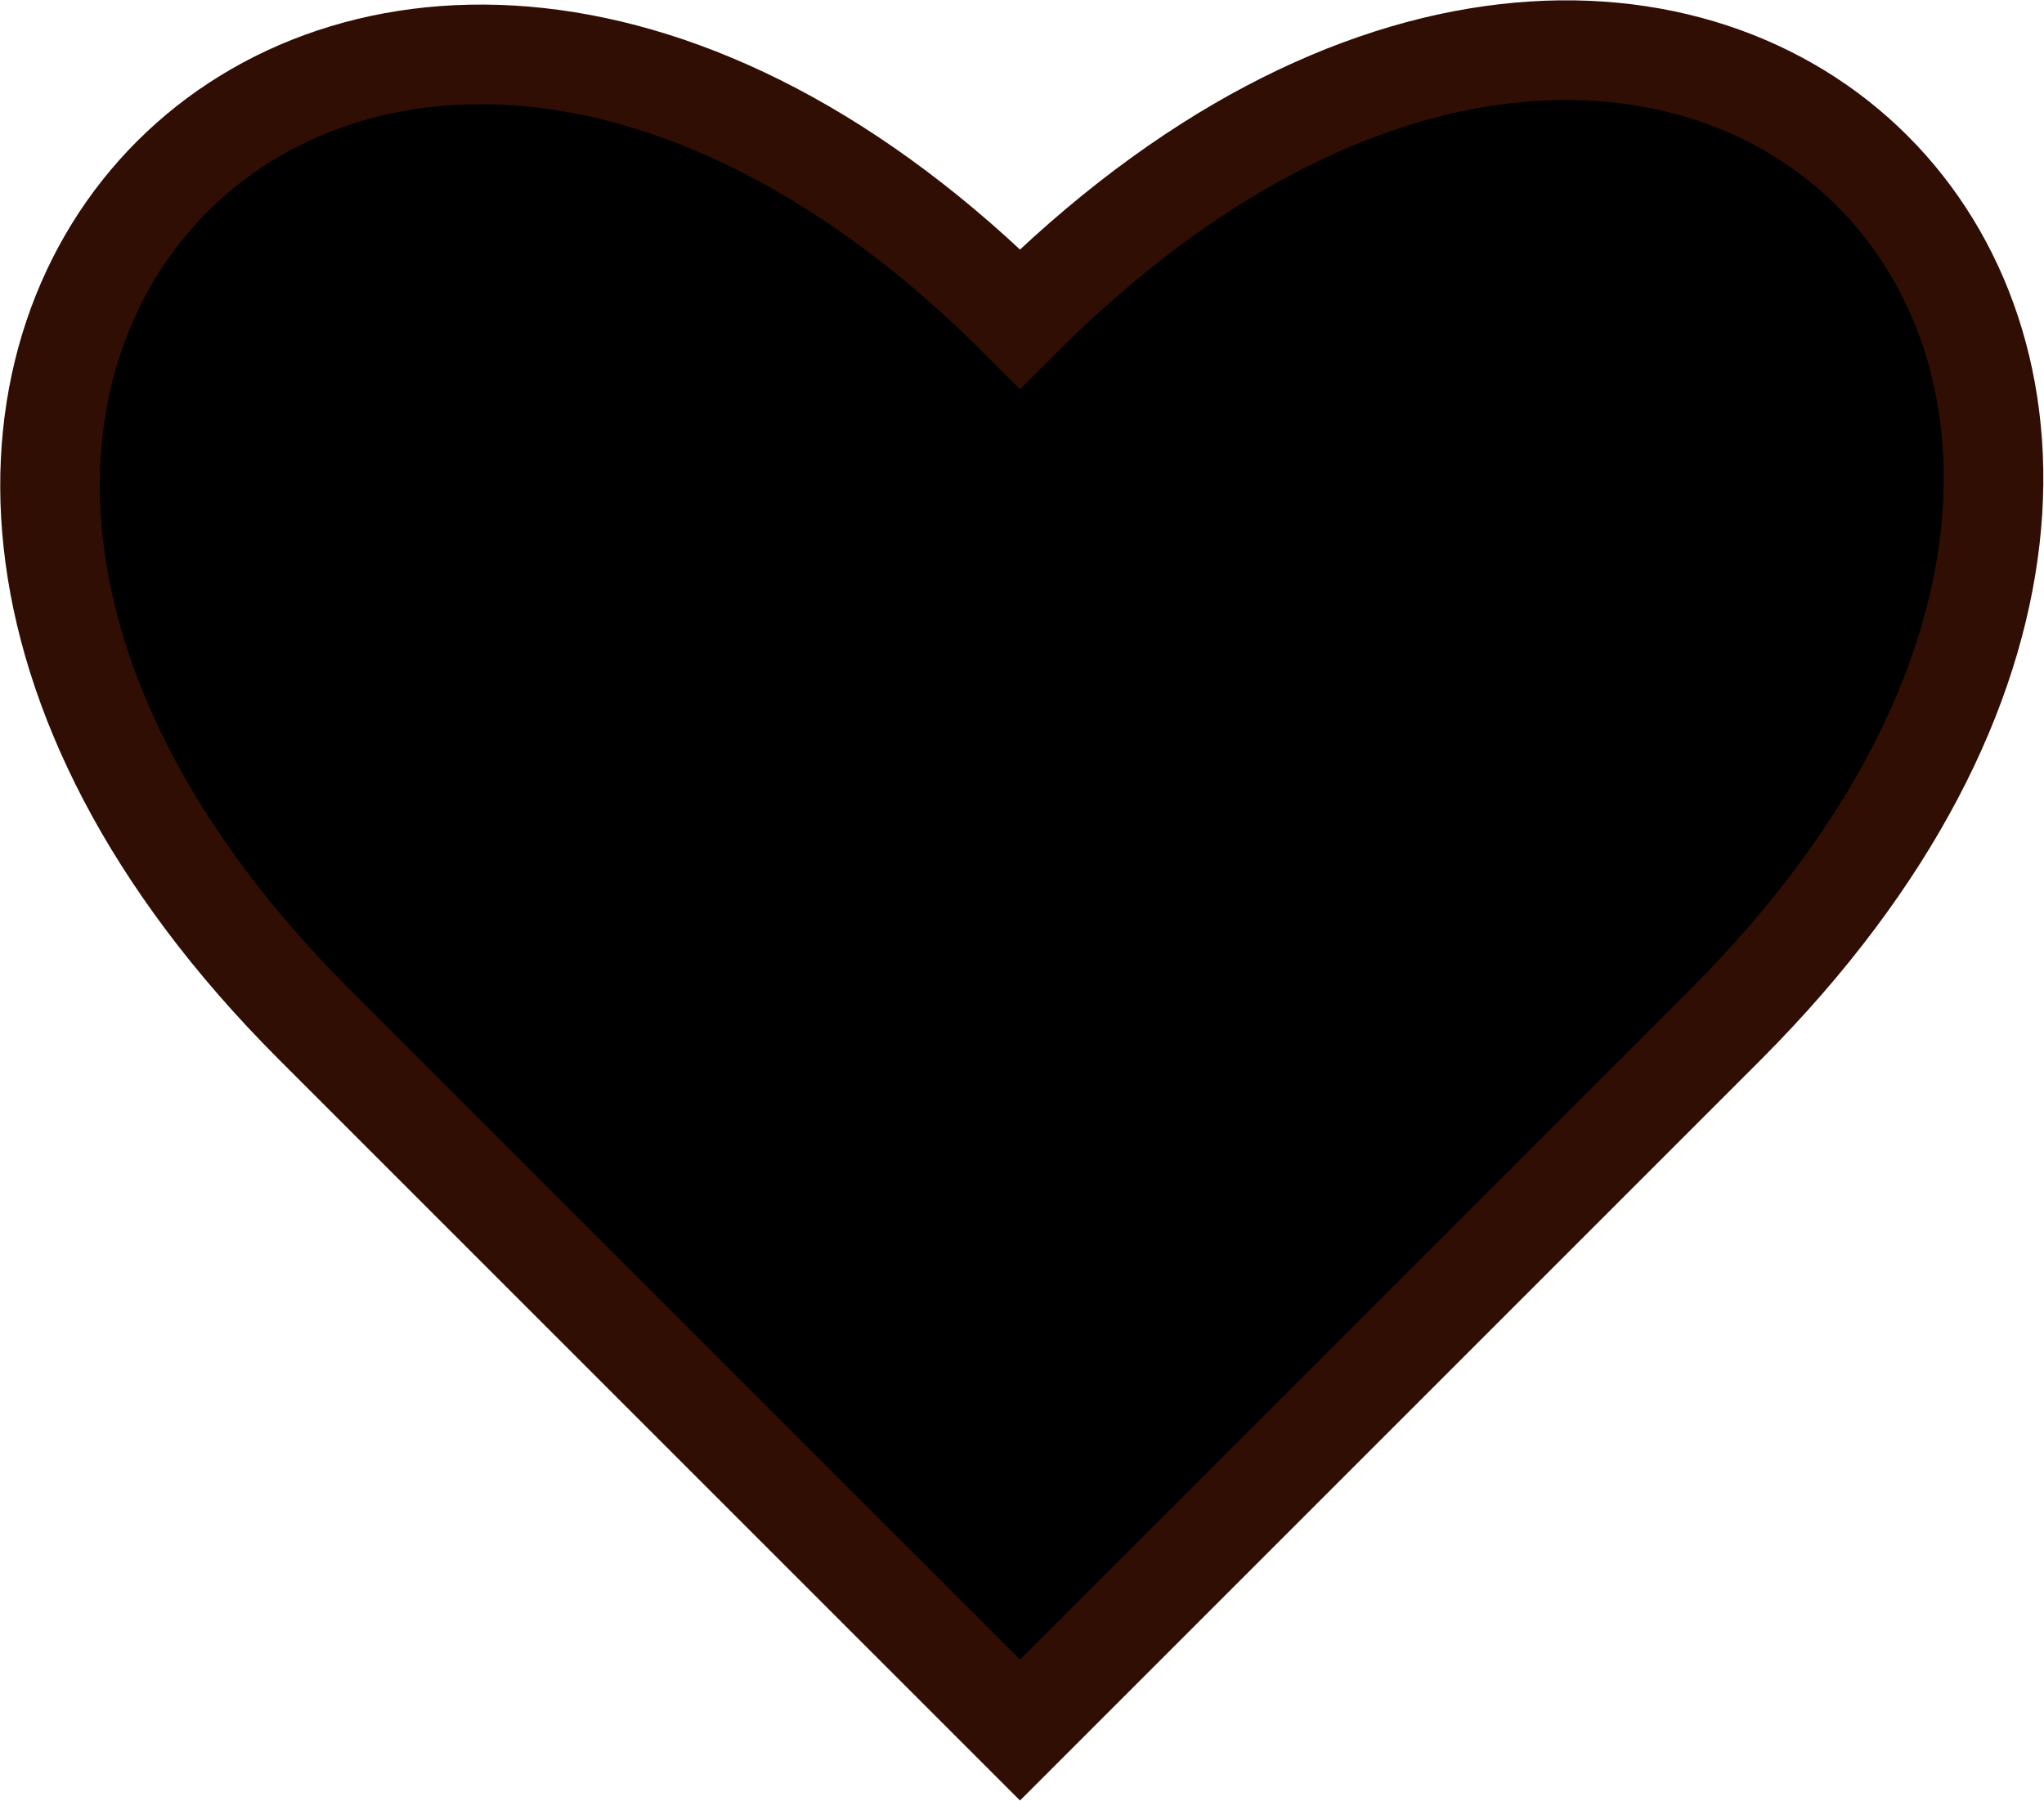
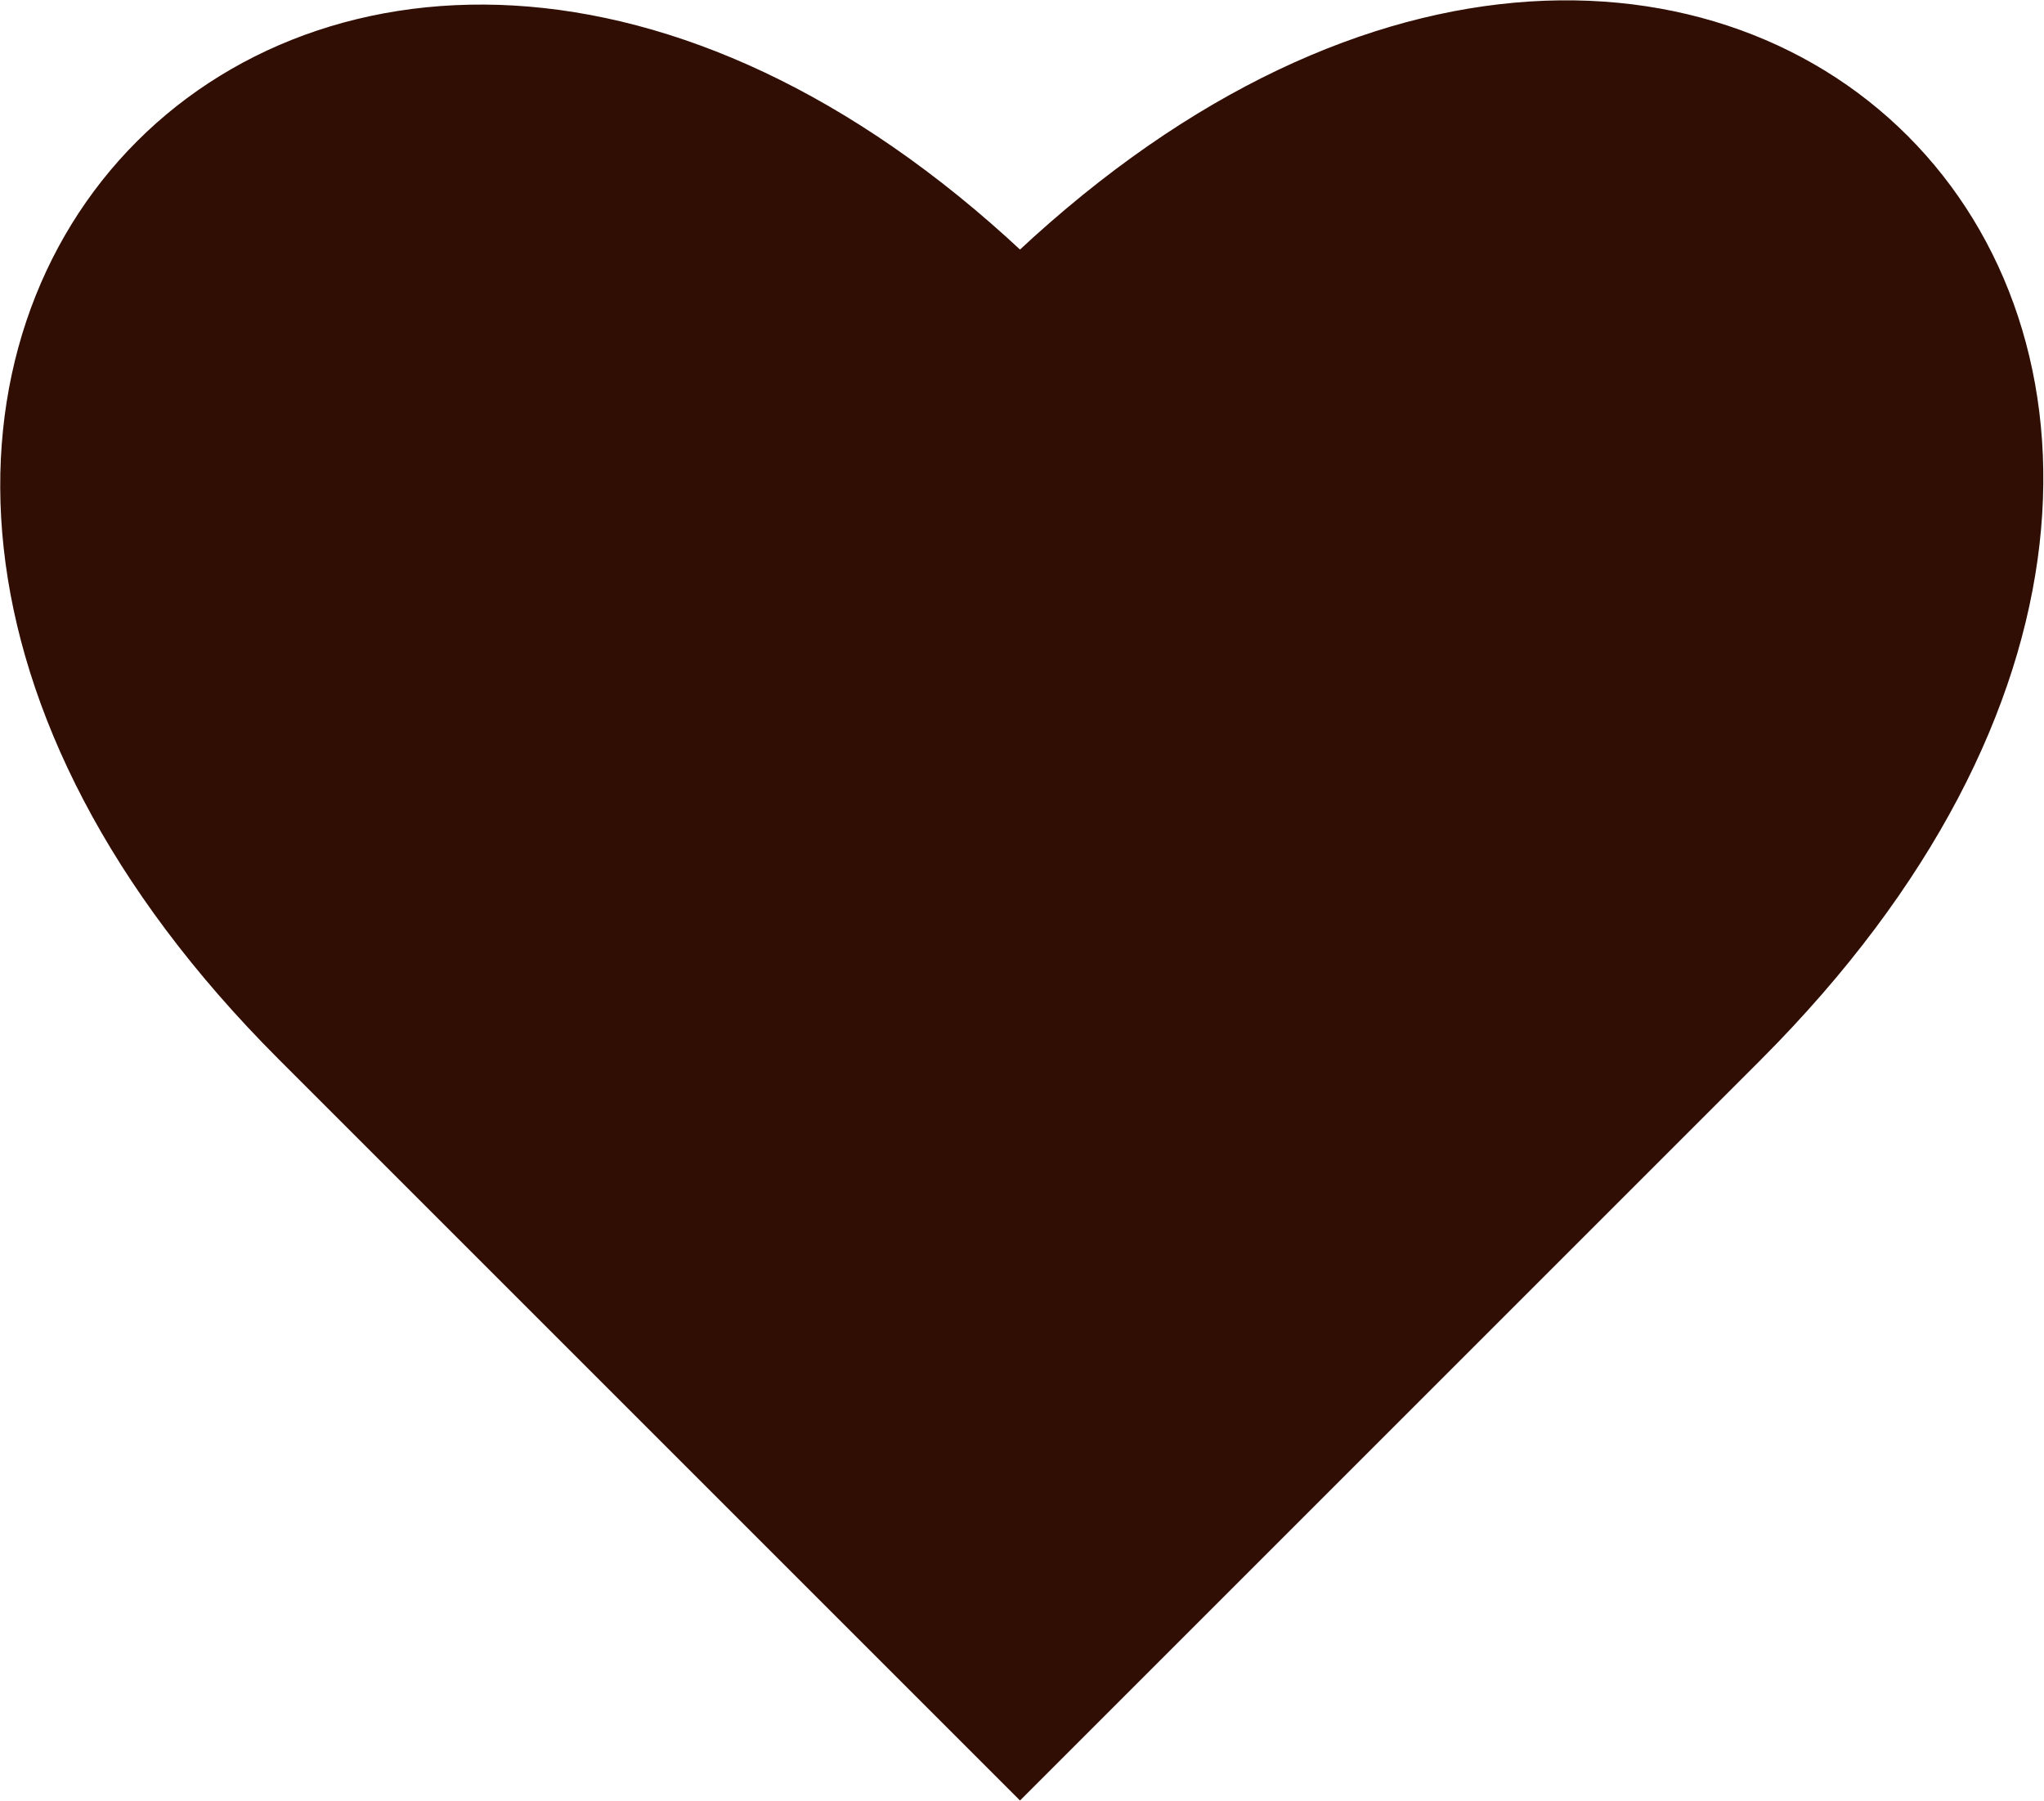
<svg xmlns="http://www.w3.org/2000/svg" viewBox="0 0 20.52 18.08">
  <defs>
-     <style>.cls-1{stroke:#310e04;stroke-miterlimit:10;}</style>
+     <style>.cls-1{fill:#310e04;stroke:#310e04;stroke-miterlimit:10;}</style>
  </defs>
  <g id="Layer_2" data-name="Layer 2">
    <g id="Layer_1-2" data-name="Layer 1">
      <path class="cls-1" d="M17.33,10.28l-7.09,7.09L3.15,10.28c-6.62-6.62.47-13.71,7.09-7.08C16.94-3.5,24,3.59,17.33,10.28Z" />
    </g>
  </g>
</svg>
